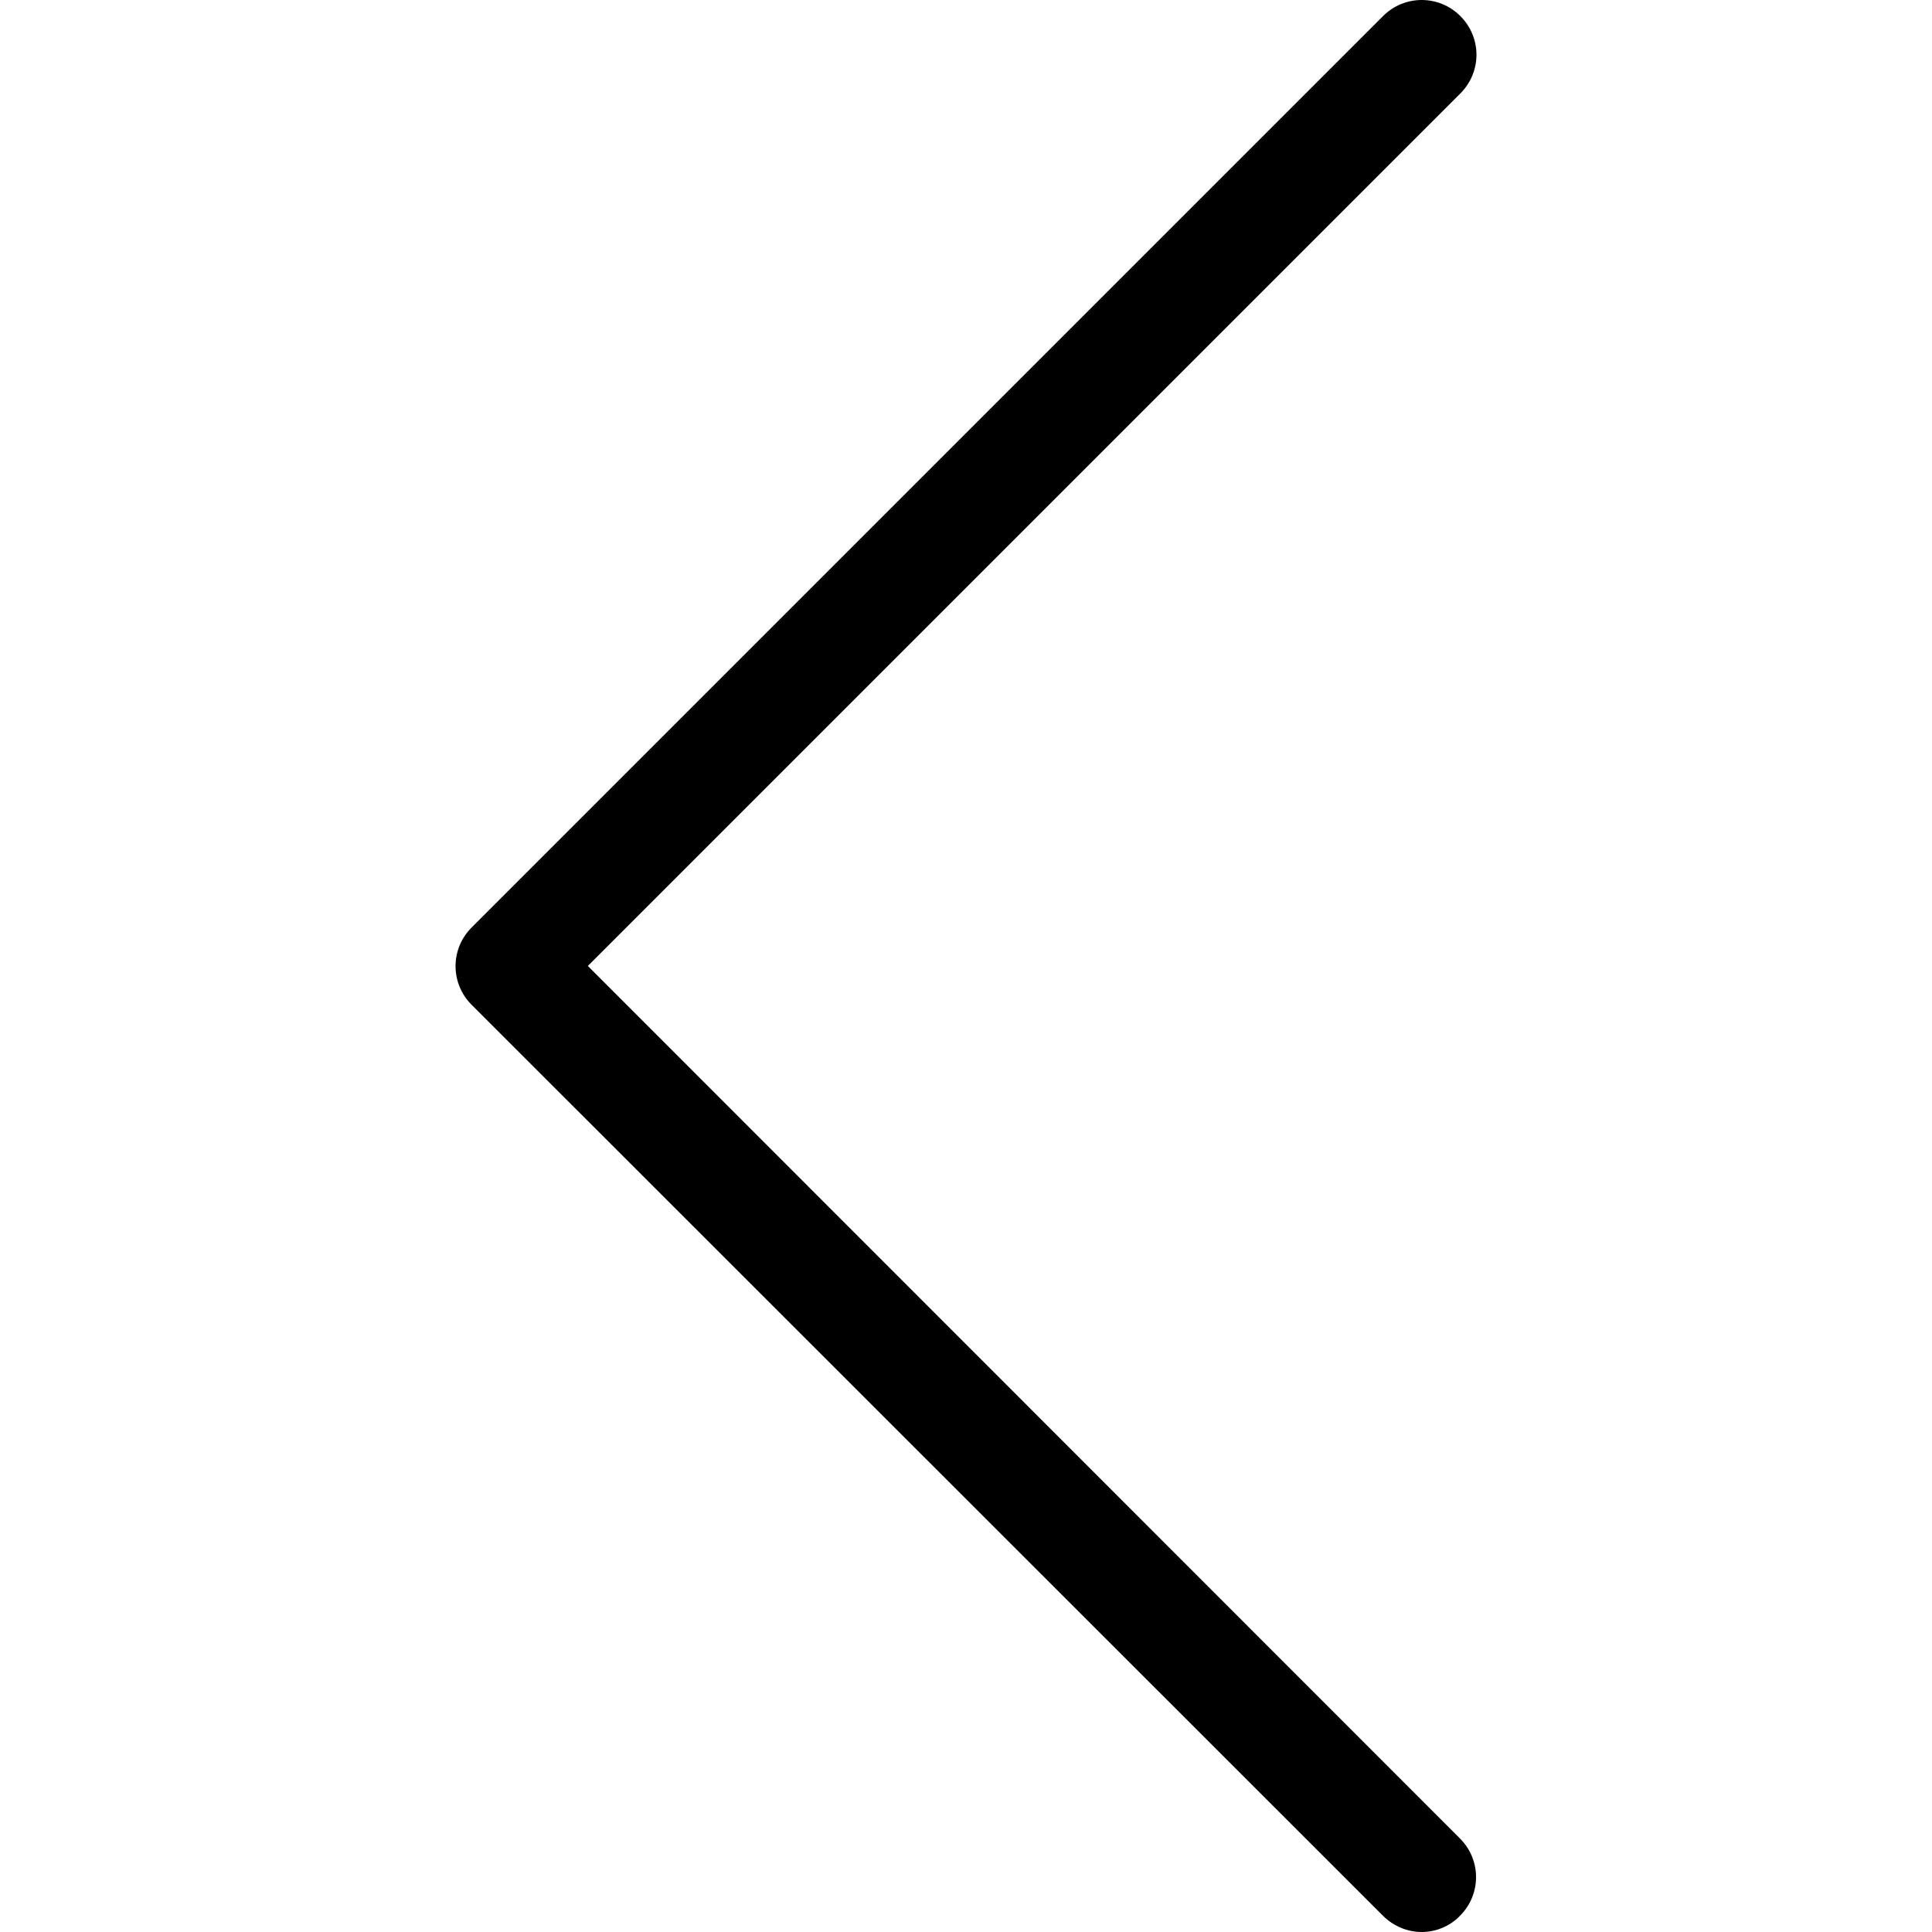
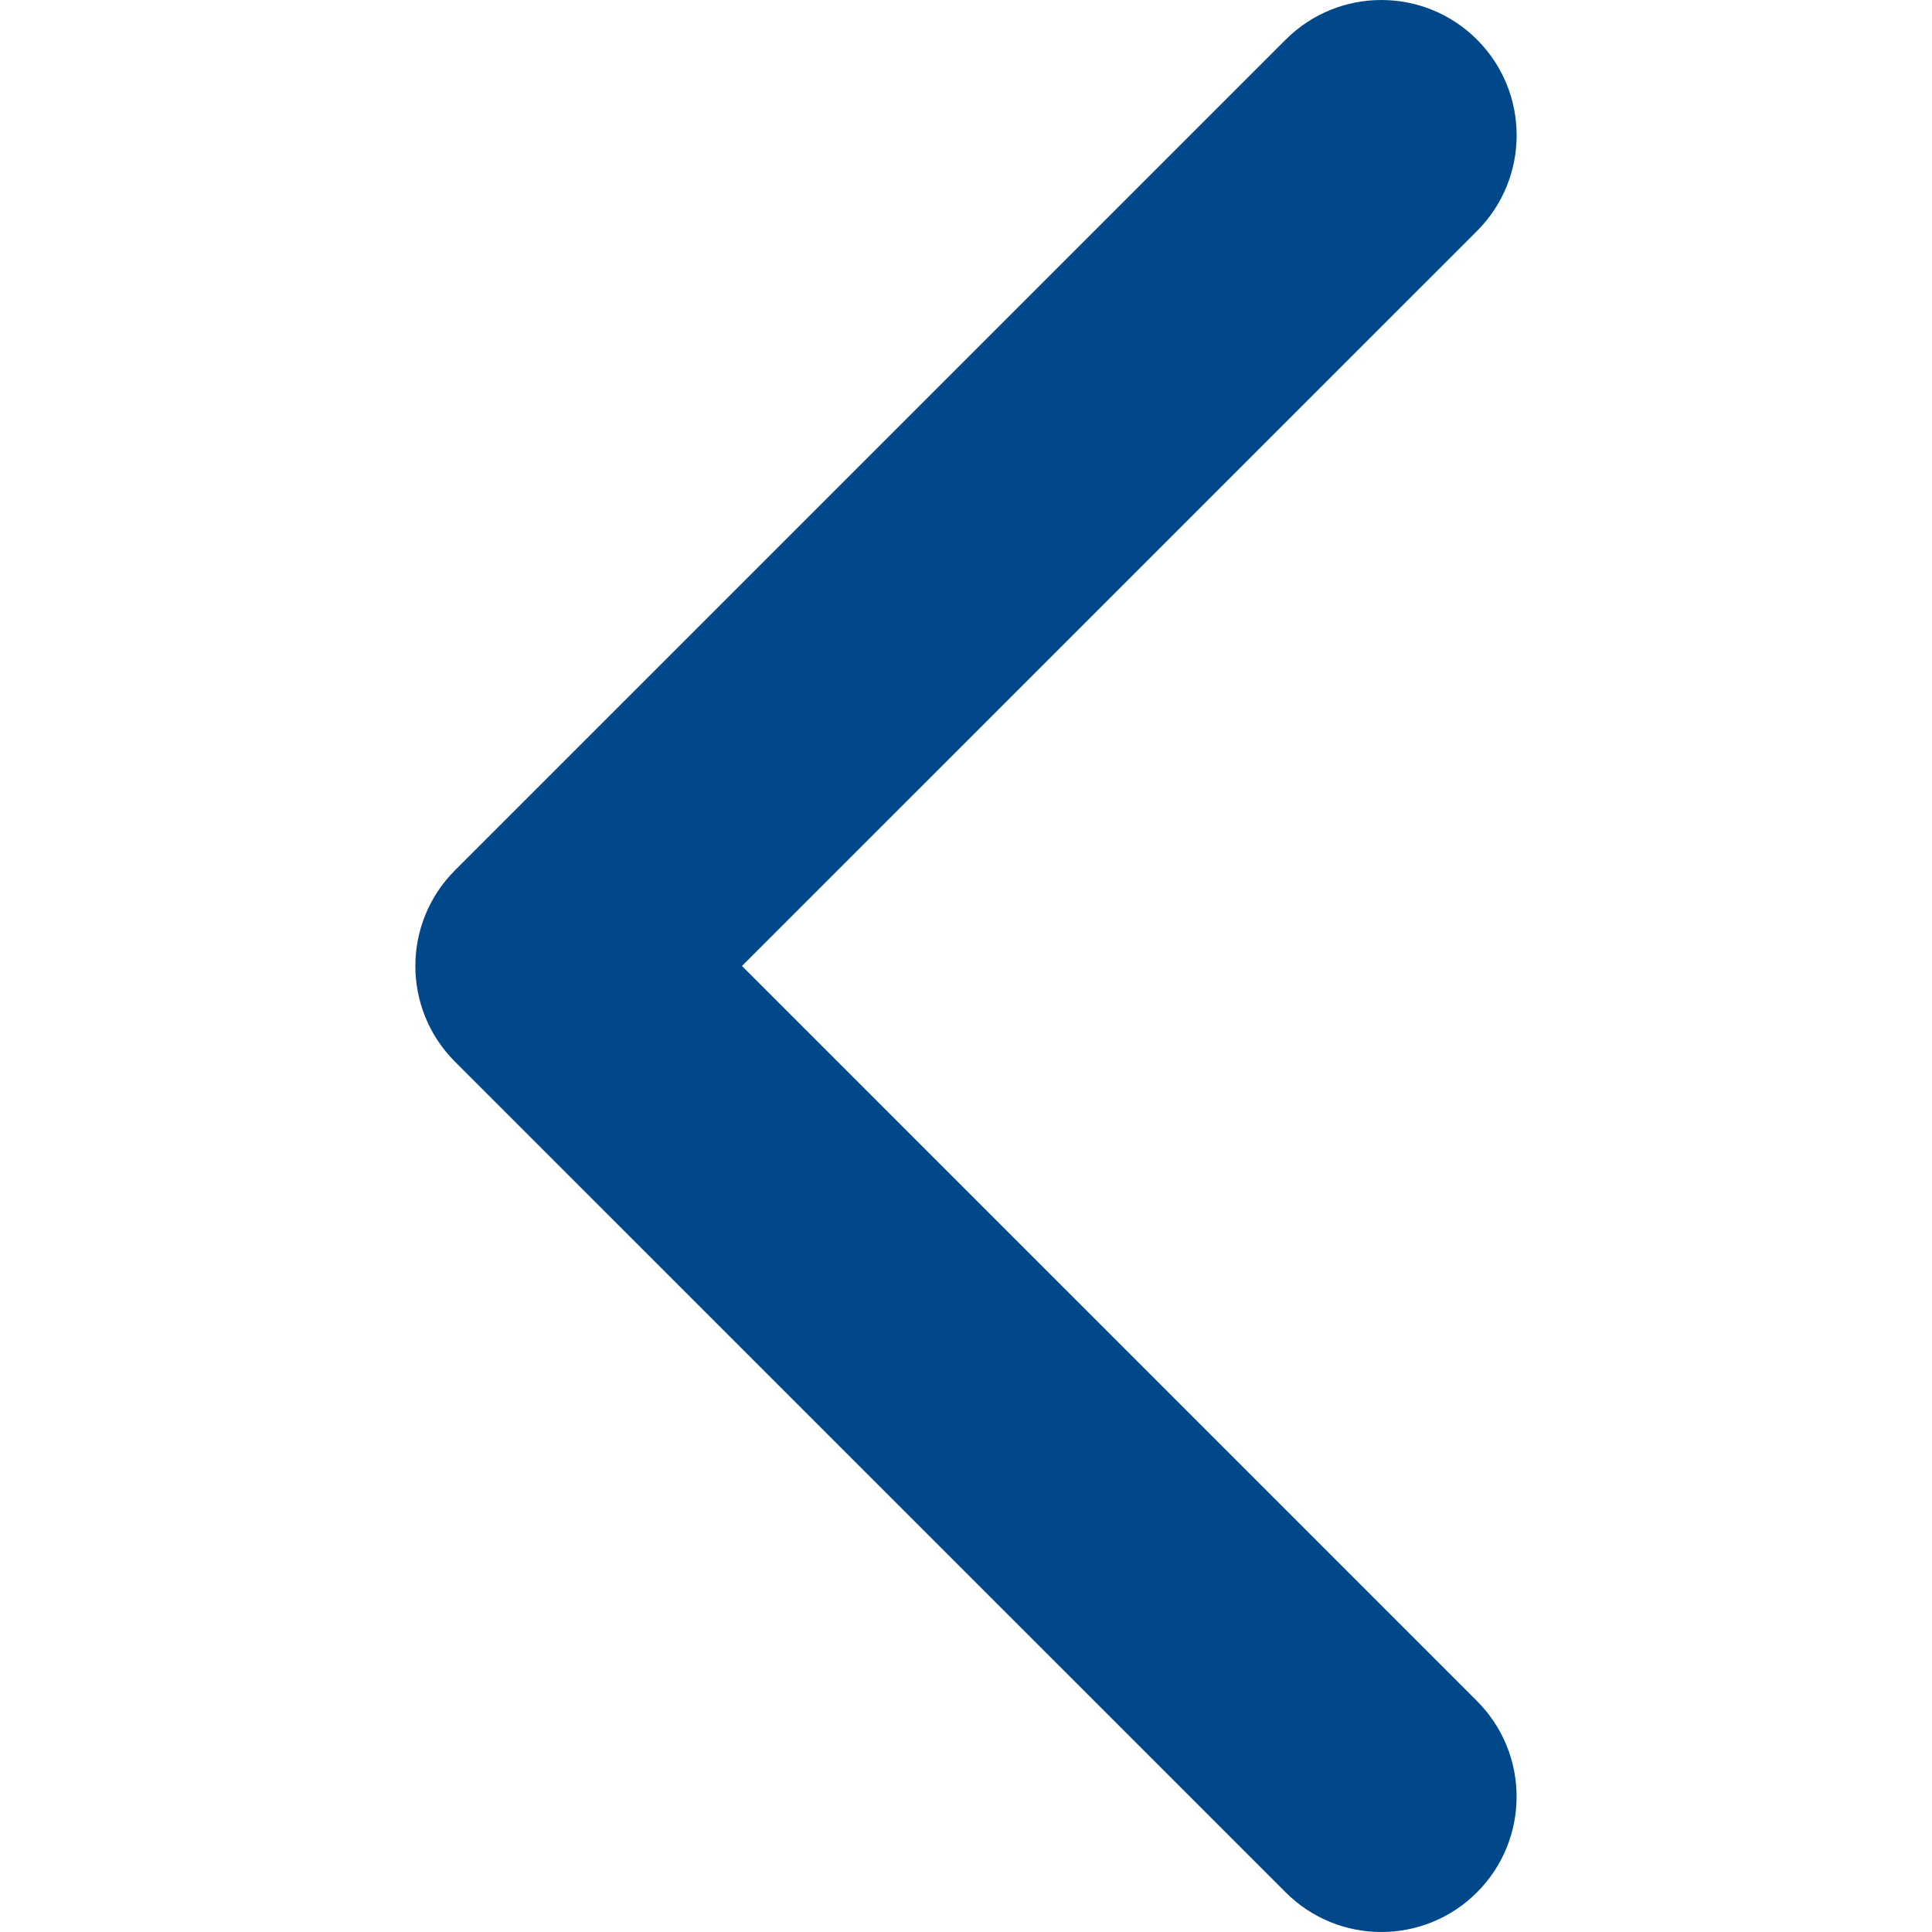
- <svg xmlns="http://www.w3.org/2000/svg" version="1.1" id="Capa_1" x="0px" y="0px" viewBox="0 0 477.175 477.175" style="enable-background:new 0 0 477.175 477.175;" xml:space="preserve">
+ <svg xmlns="http://www.w3.org/2000/svg" version="1.1" id="Capa_1" x="0px" y="0px" width="50px" height="50px" viewBox="0 0 451.847 451.847" style="enable-background:new 0 0 451.847 451.847;" xml:space="preserve" fill="#00488a">
  <g>
-     <path d="M145.188,238.575l215.5-215.5c5.3-5.3,5.3-13.8,0-19.1s-13.8-5.3-19.1,0l-225.1,225.1c-5.3,5.3-5.3,13.8,0,19.1l225.1,225   c2.6,2.6,6.1,4,9.5,4s6.9-1.3,9.5-4c5.3-5.3,5.3-13.8,0-19.1L145.188,238.575z" />
+     <path d="M97.141,225.92c0-8.095,3.091-16.192,9.259-22.366L300.689,9.27c12.359-12.359,32.397-12.359,44.751,0   c12.354,12.354,12.354,32.388,0,44.748L173.525,225.92l171.903,171.909c12.354,12.354,12.354,32.391,0,44.744   c-12.354,12.365-32.386,12.365-44.745,0l-194.29-194.281C100.226,242.115,97.141,234.018,97.141,225.92z" />
  </g>
  <g>
</g>
  <g>
</g>
  <g>
</g>
  <g>
</g>
  <g>
</g>
  <g>
</g>
  <g>
</g>
  <g>
</g>
  <g>
</g>
  <g>
</g>
  <g>
</g>
  <g>
</g>
  <g>
</g>
  <g>
</g>
  <g>
</g>
</svg>
